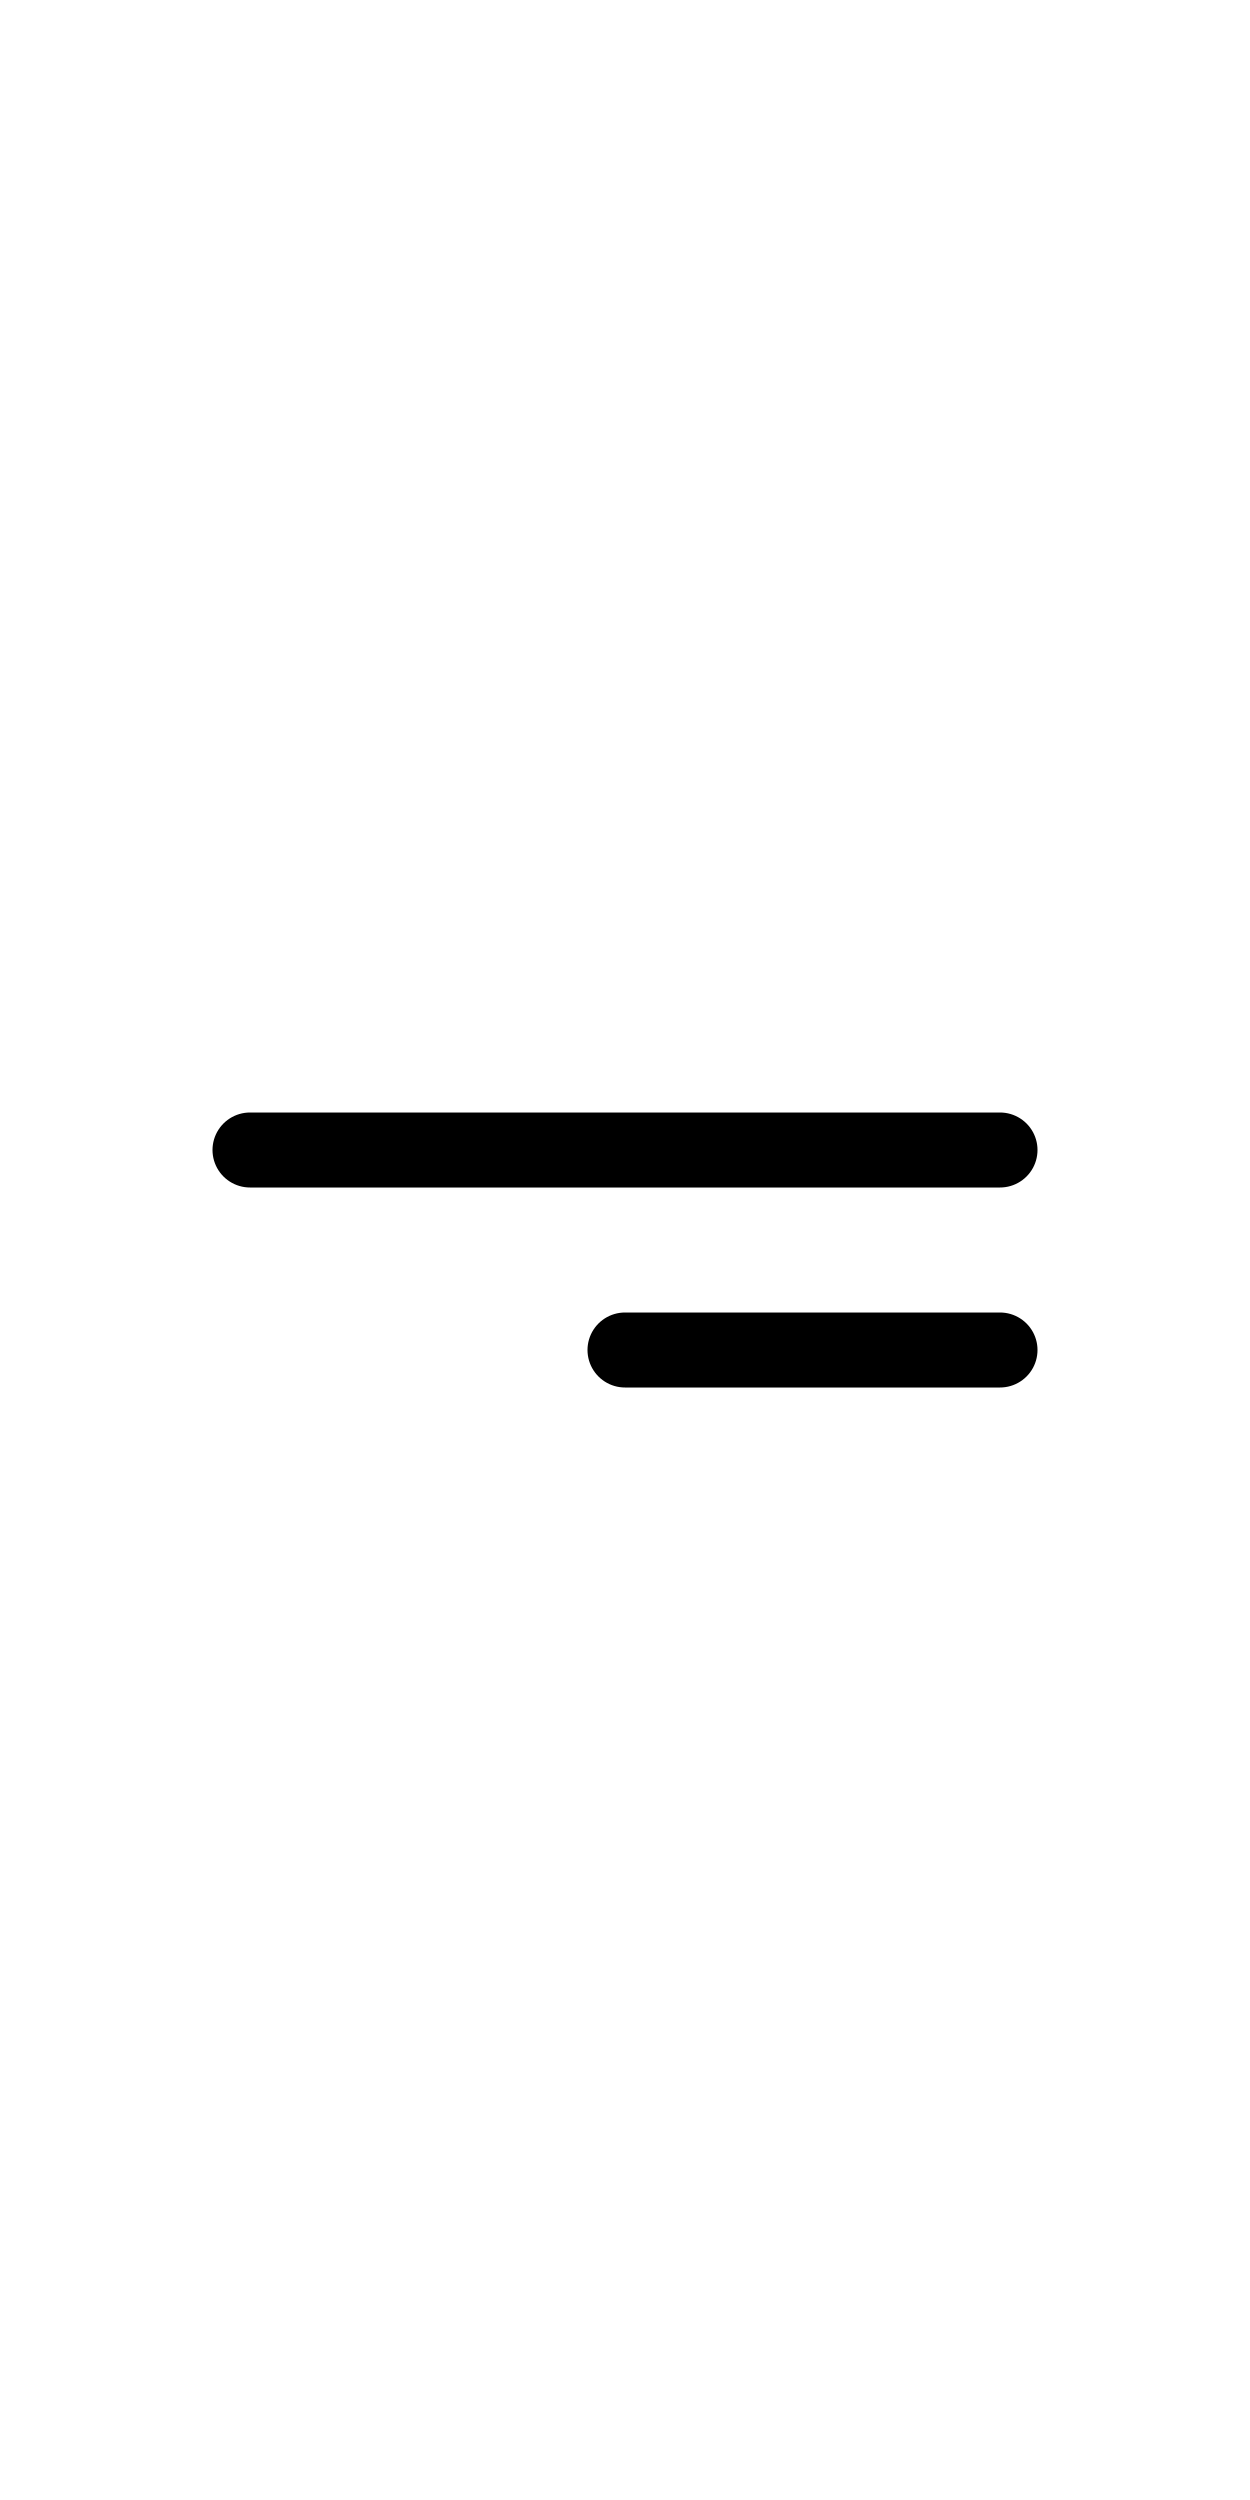
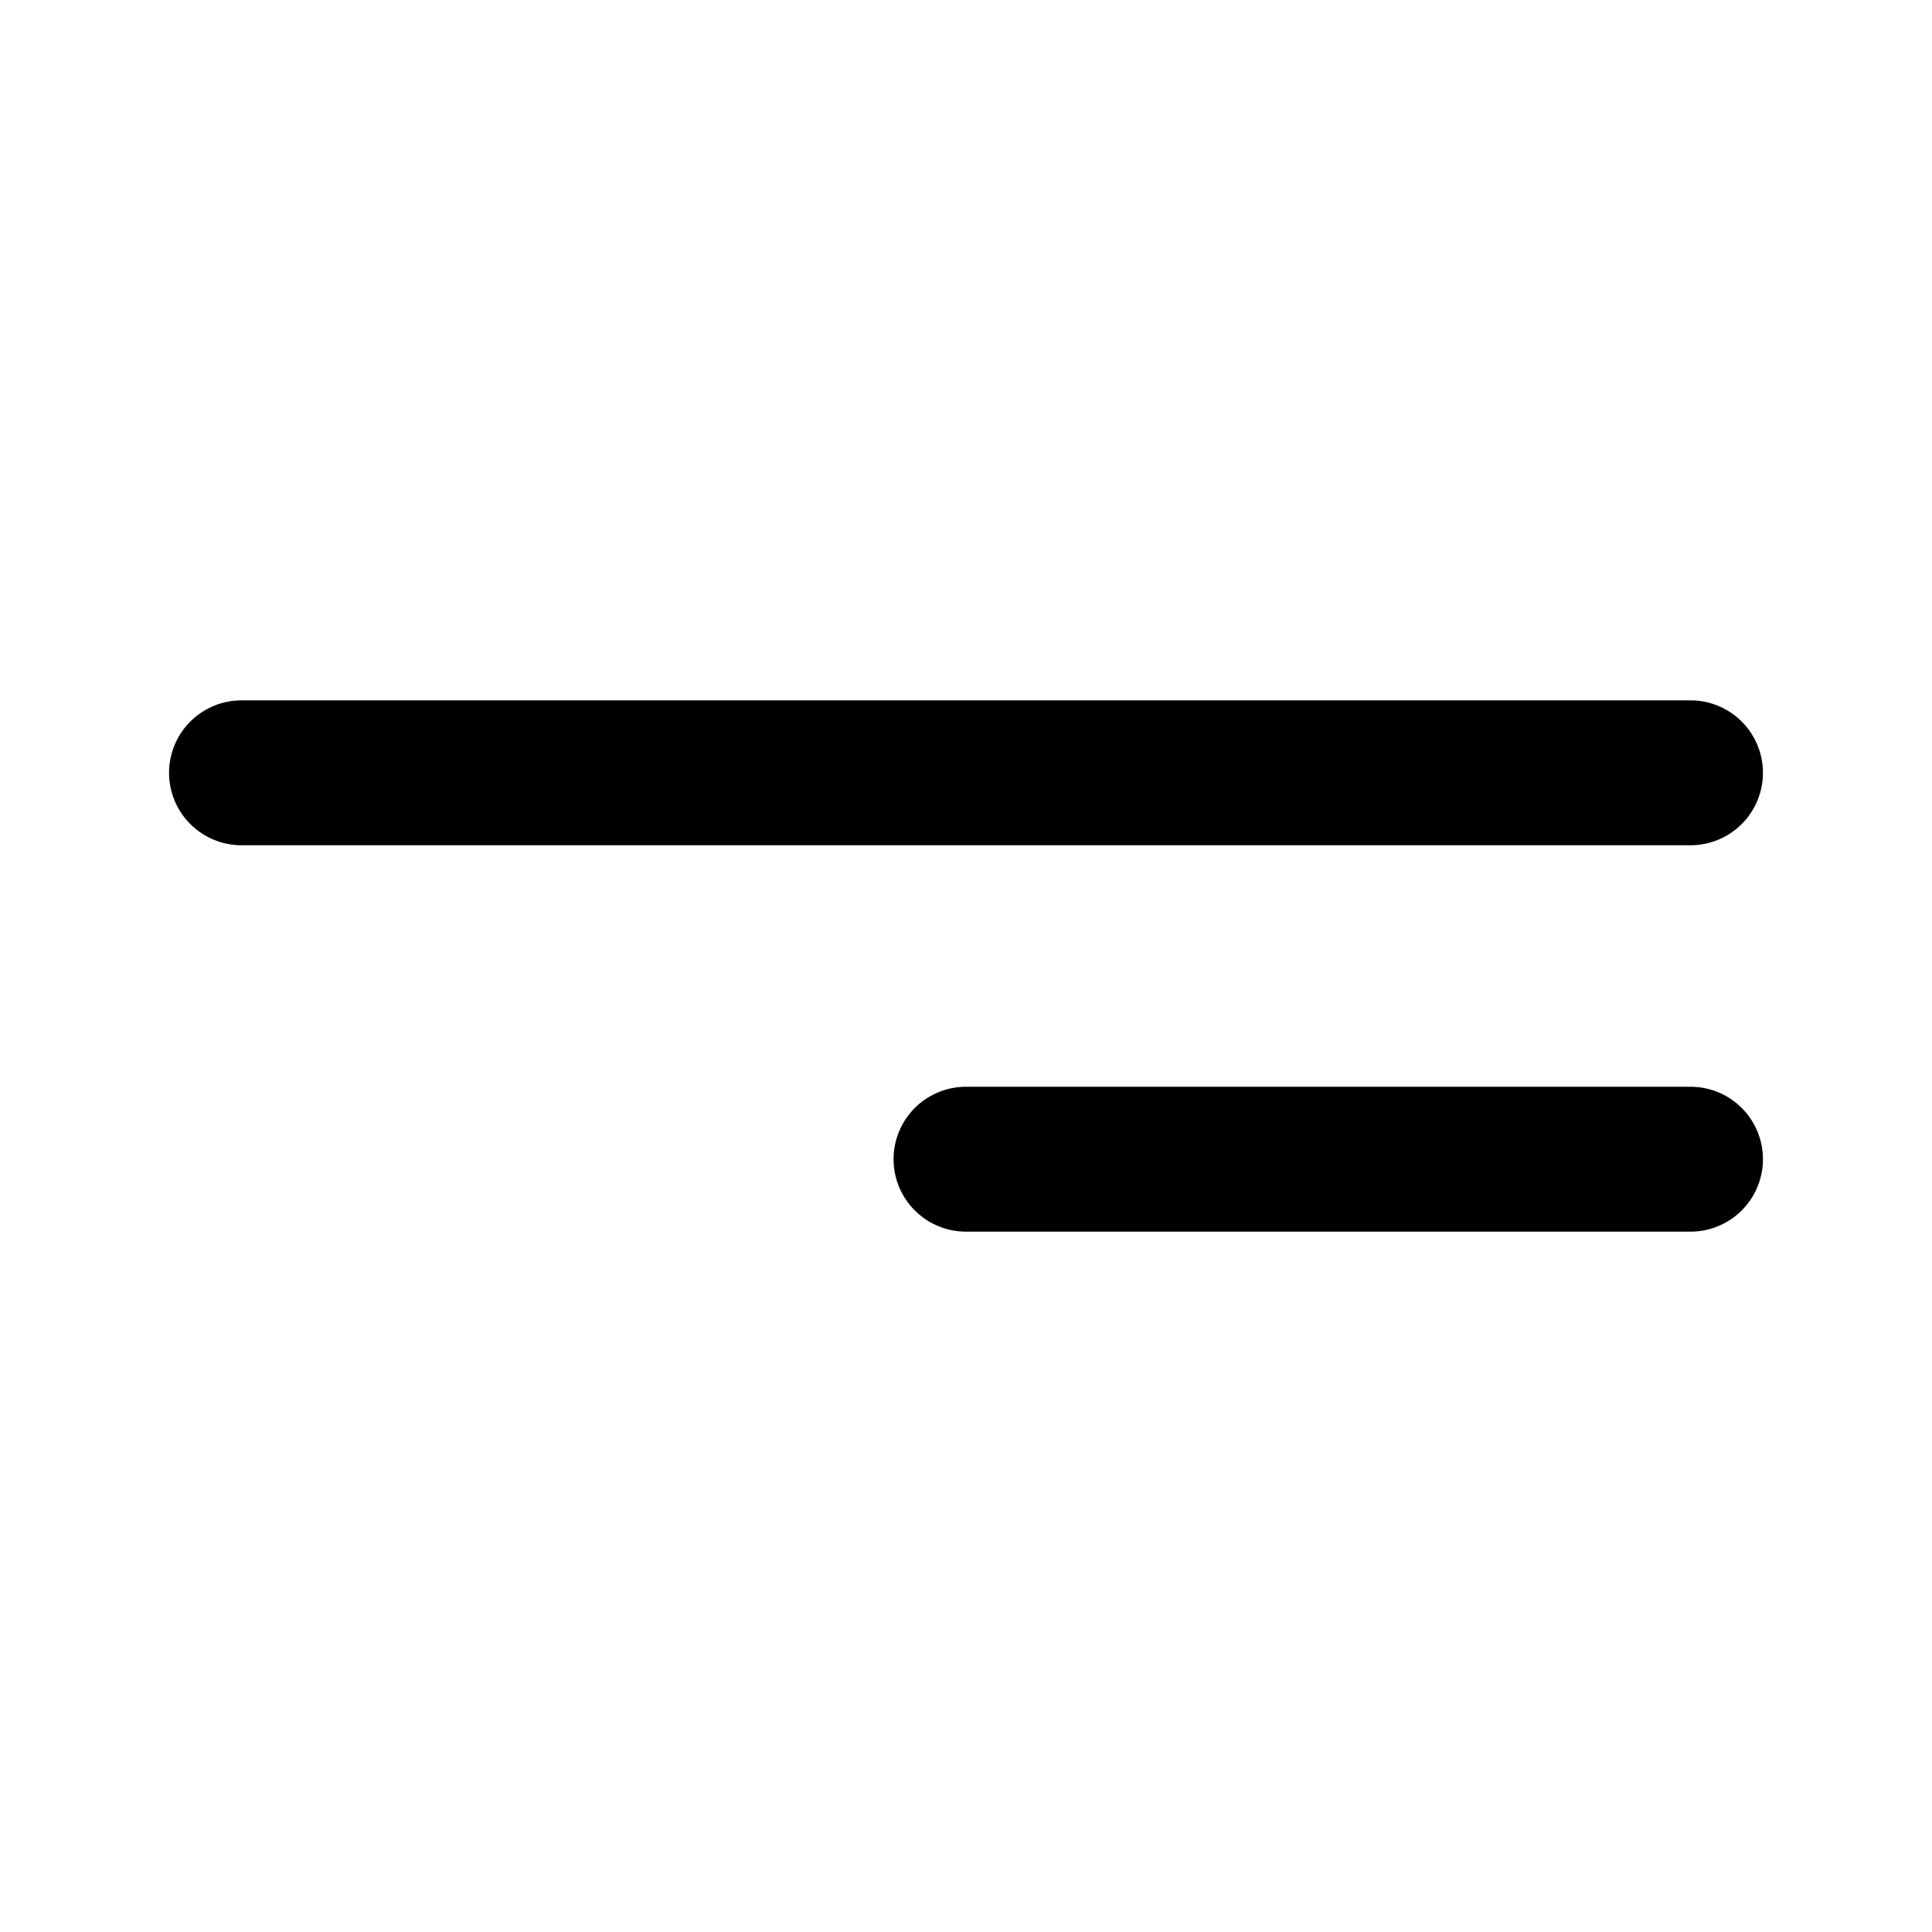
- <svg xmlns="http://www.w3.org/2000/svg" version="1.1" width="62.5" height="125" id="svg2" xml:space="preserve">
+ <svg xmlns="http://www.w3.org/2000/svg" version="1.1" width="50" height="50" id="svg2" xml:space="preserve">
  <defs id="defs6" />
-   <g transform="matrix(1.25,0,0,-1.25,0,125)" id="g10">
-     <g transform="translate(10,54)" id="g12">
+   <g transform="matrix(1.25,0,0,-1.25,0,50)" id="g10">
+     <g transform="translate(5,24)" id="g12">
      <path d="M 0,0 30,0" id="path14" style="fill:none;stroke:#000000;stroke-width:3;stroke-linecap:round;stroke-linejoin:round;stroke-miterlimit:4;stroke-opacity:1;stroke-dasharray:none" />
    </g>
-     <g transform="translate(25,46)" id="g16">
+     <g transform="translate(20,16)" id="g16">
      <path d="M 0,0 15,0" id="path18" style="fill:none;stroke:#000000;stroke-width:3;stroke-linecap:round;stroke-linejoin:round;stroke-miterlimit:4;stroke-opacity:1;stroke-dasharray:none" />
    </g>
  </g>
</svg>
